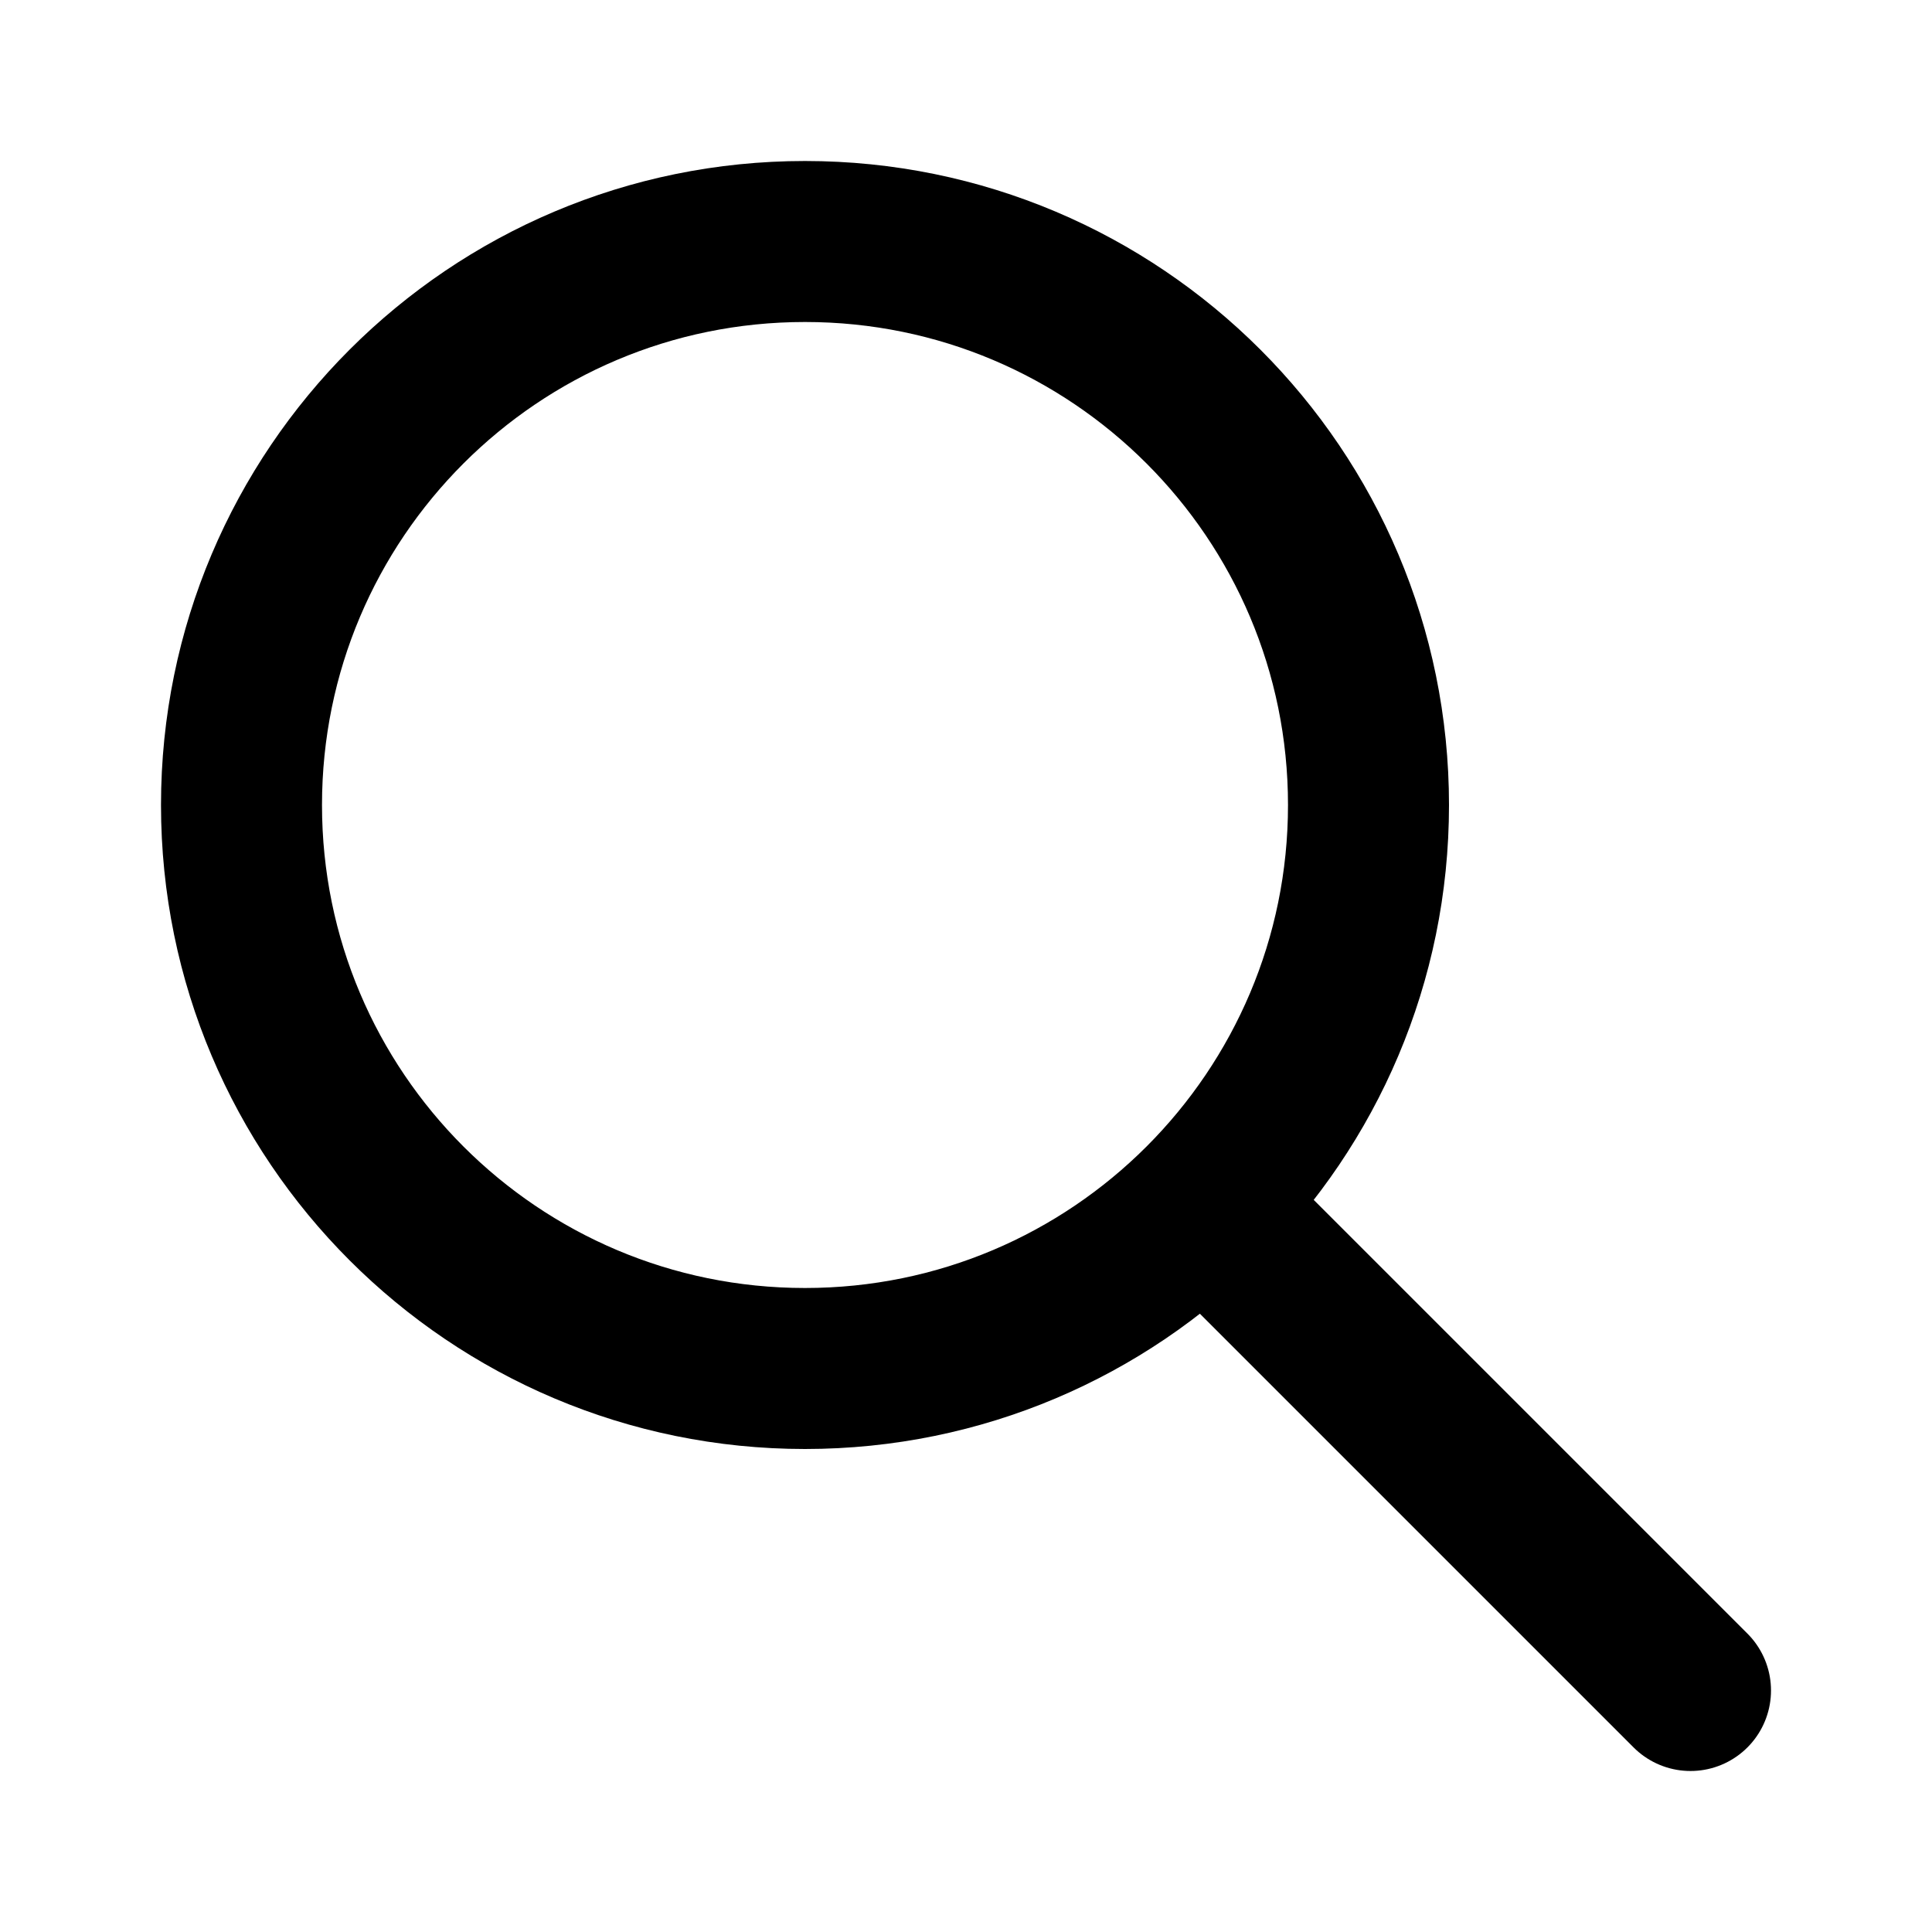
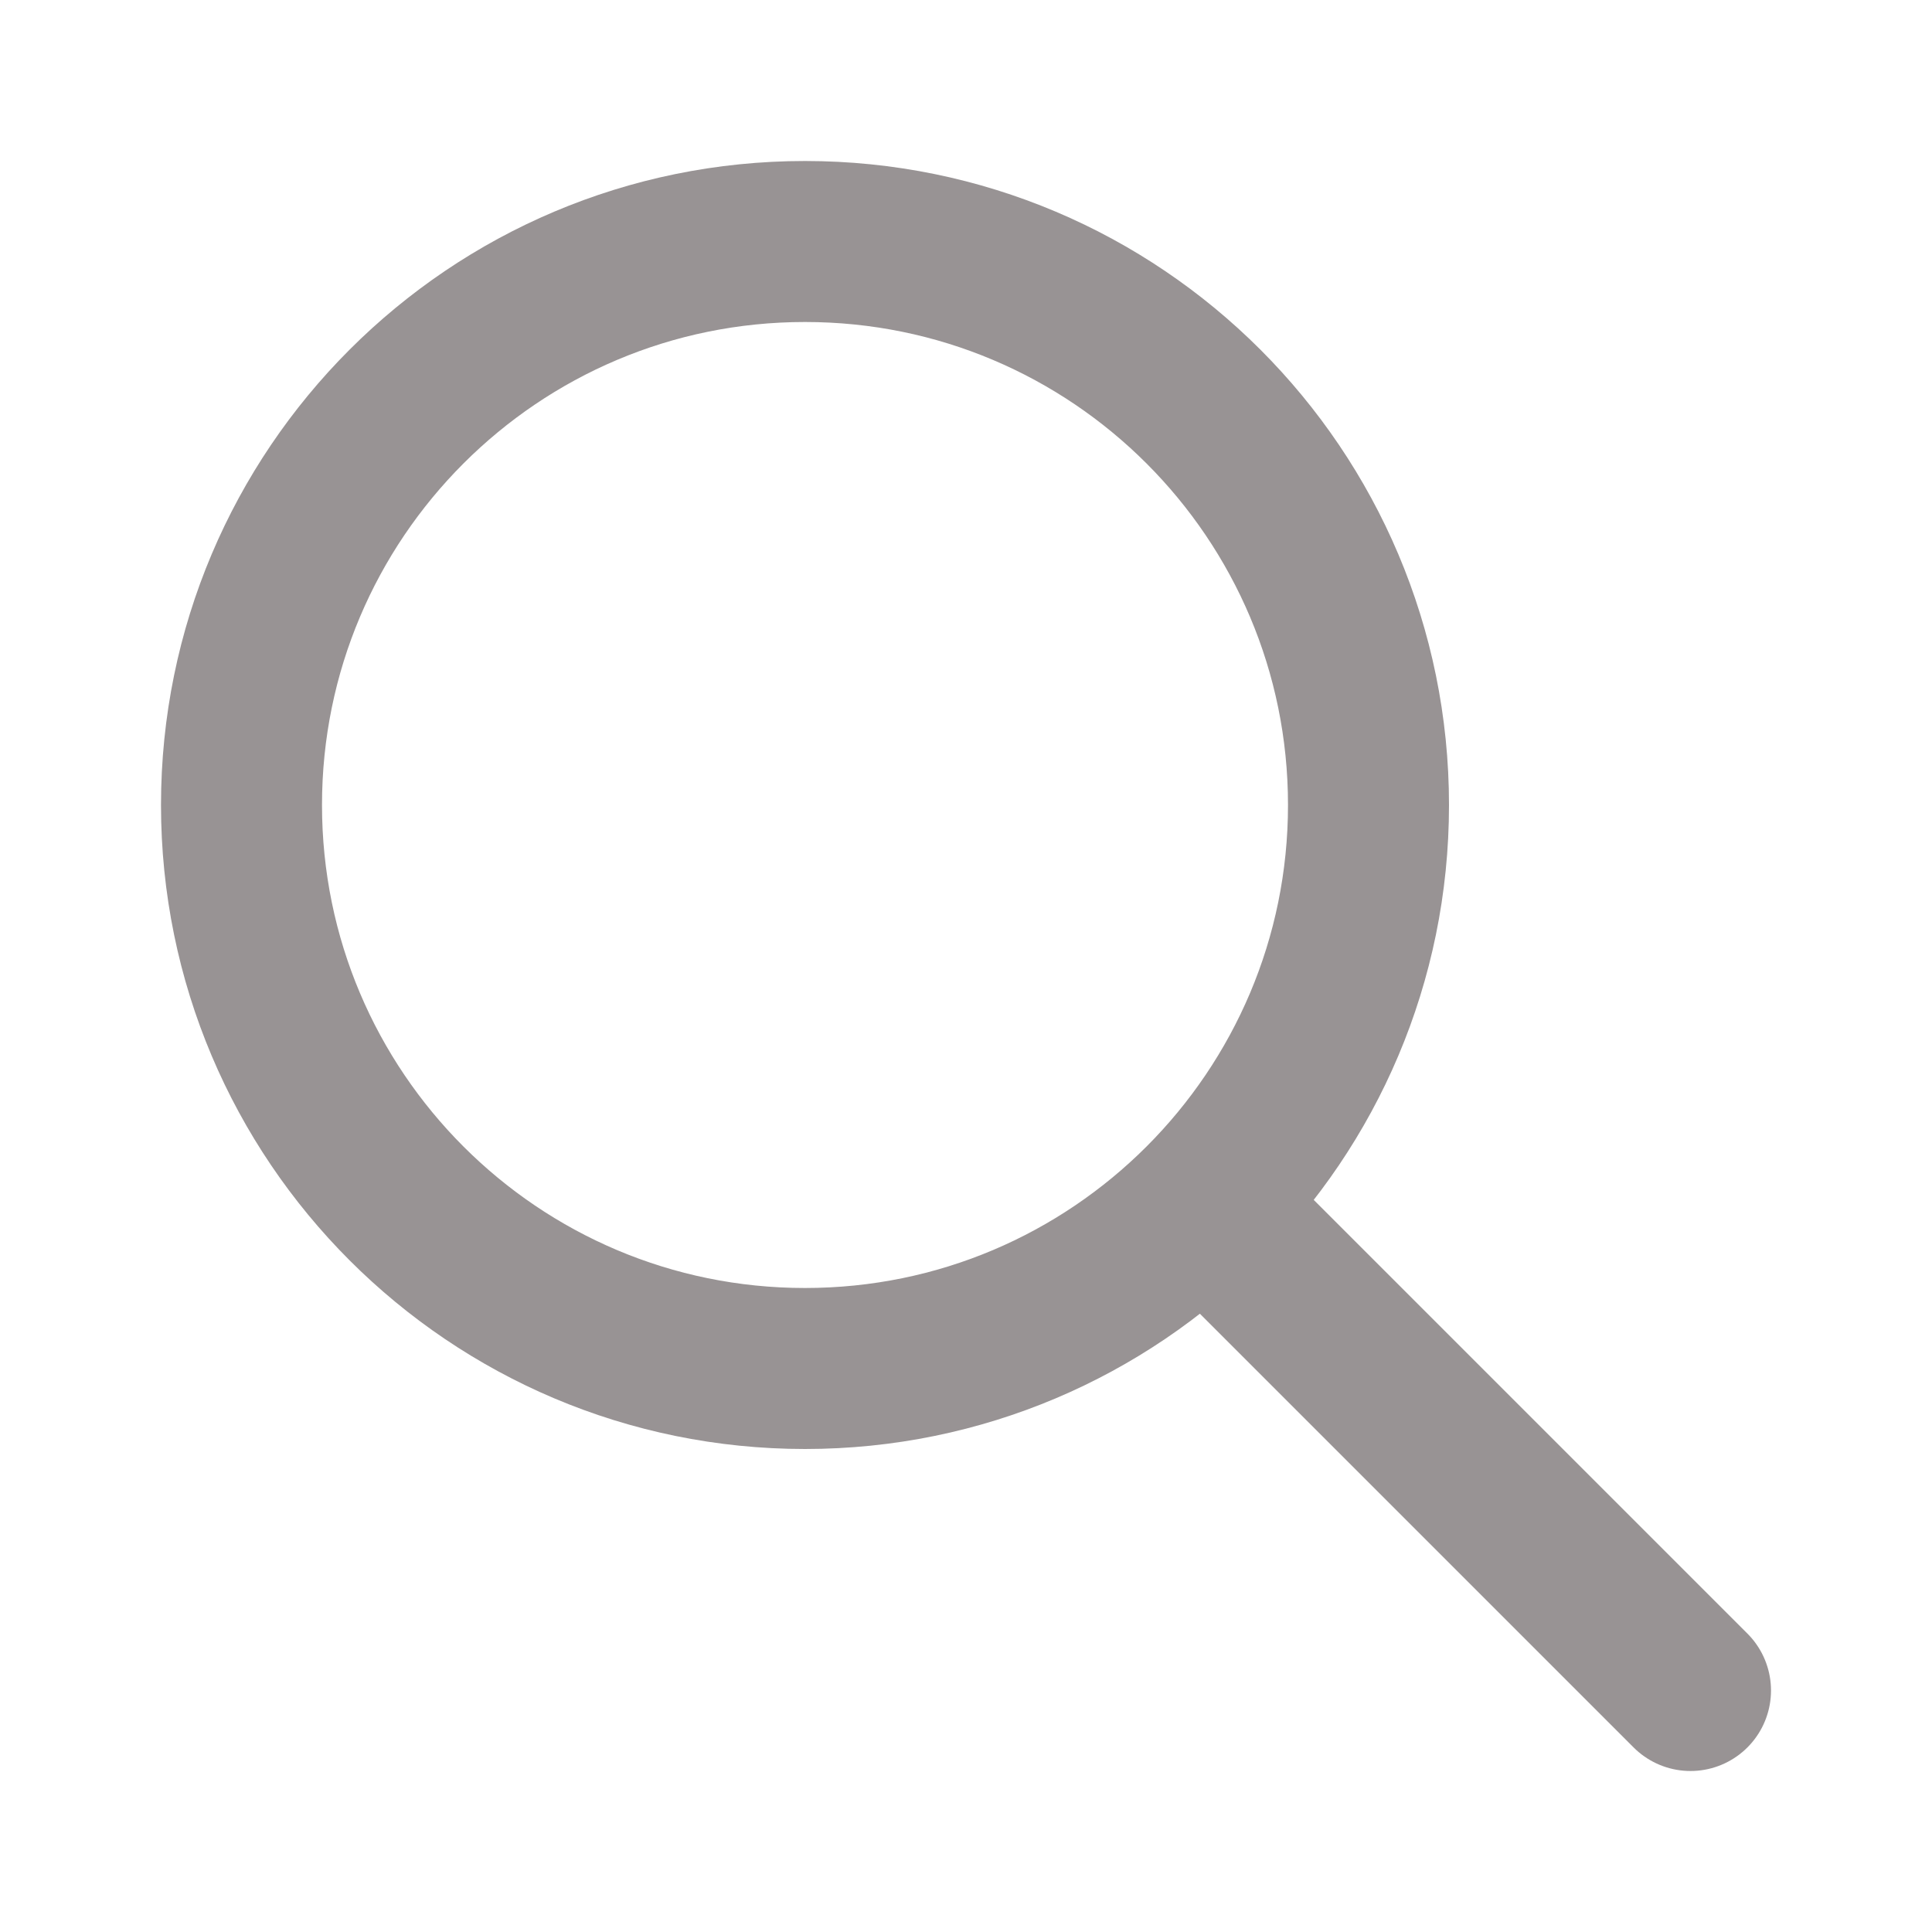
- <svg xmlns="http://www.w3.org/2000/svg" width="800px" height="800px" viewBox="0 0 24 24" fill="none">
-   <g id="Interface / Search_Magnifying_Glass">
-     <path id="Vector" d="M15 15L21 21M10 17C6.134 17 3 13.866 3 10C3 6.134 6.134 3 10 3C13.866 3 17 6.134 17 10C17 13.866 13.866 17 10 17Z" stroke="#000000" stroke-width="2" stroke-linecap="round" stroke-linejoin="round" />
-   </g>
+ <svg xmlns="http://www.w3.org/2000/svg" width="20px" height="20px" viewBox="0 0 24 24" fill="none">
+   <path id="Vector" d="M15 15L21 21M10 17C6.134 17 3 13.866 3 10C3 6.134 6.134 3 10 3C13.866 3 17 6.134 17 10C17 13.866 13.866 17 10 17Z" stroke="#989394" stroke-width="2" stroke-linecap="round" stroke-linejoin="round" />
</svg>
